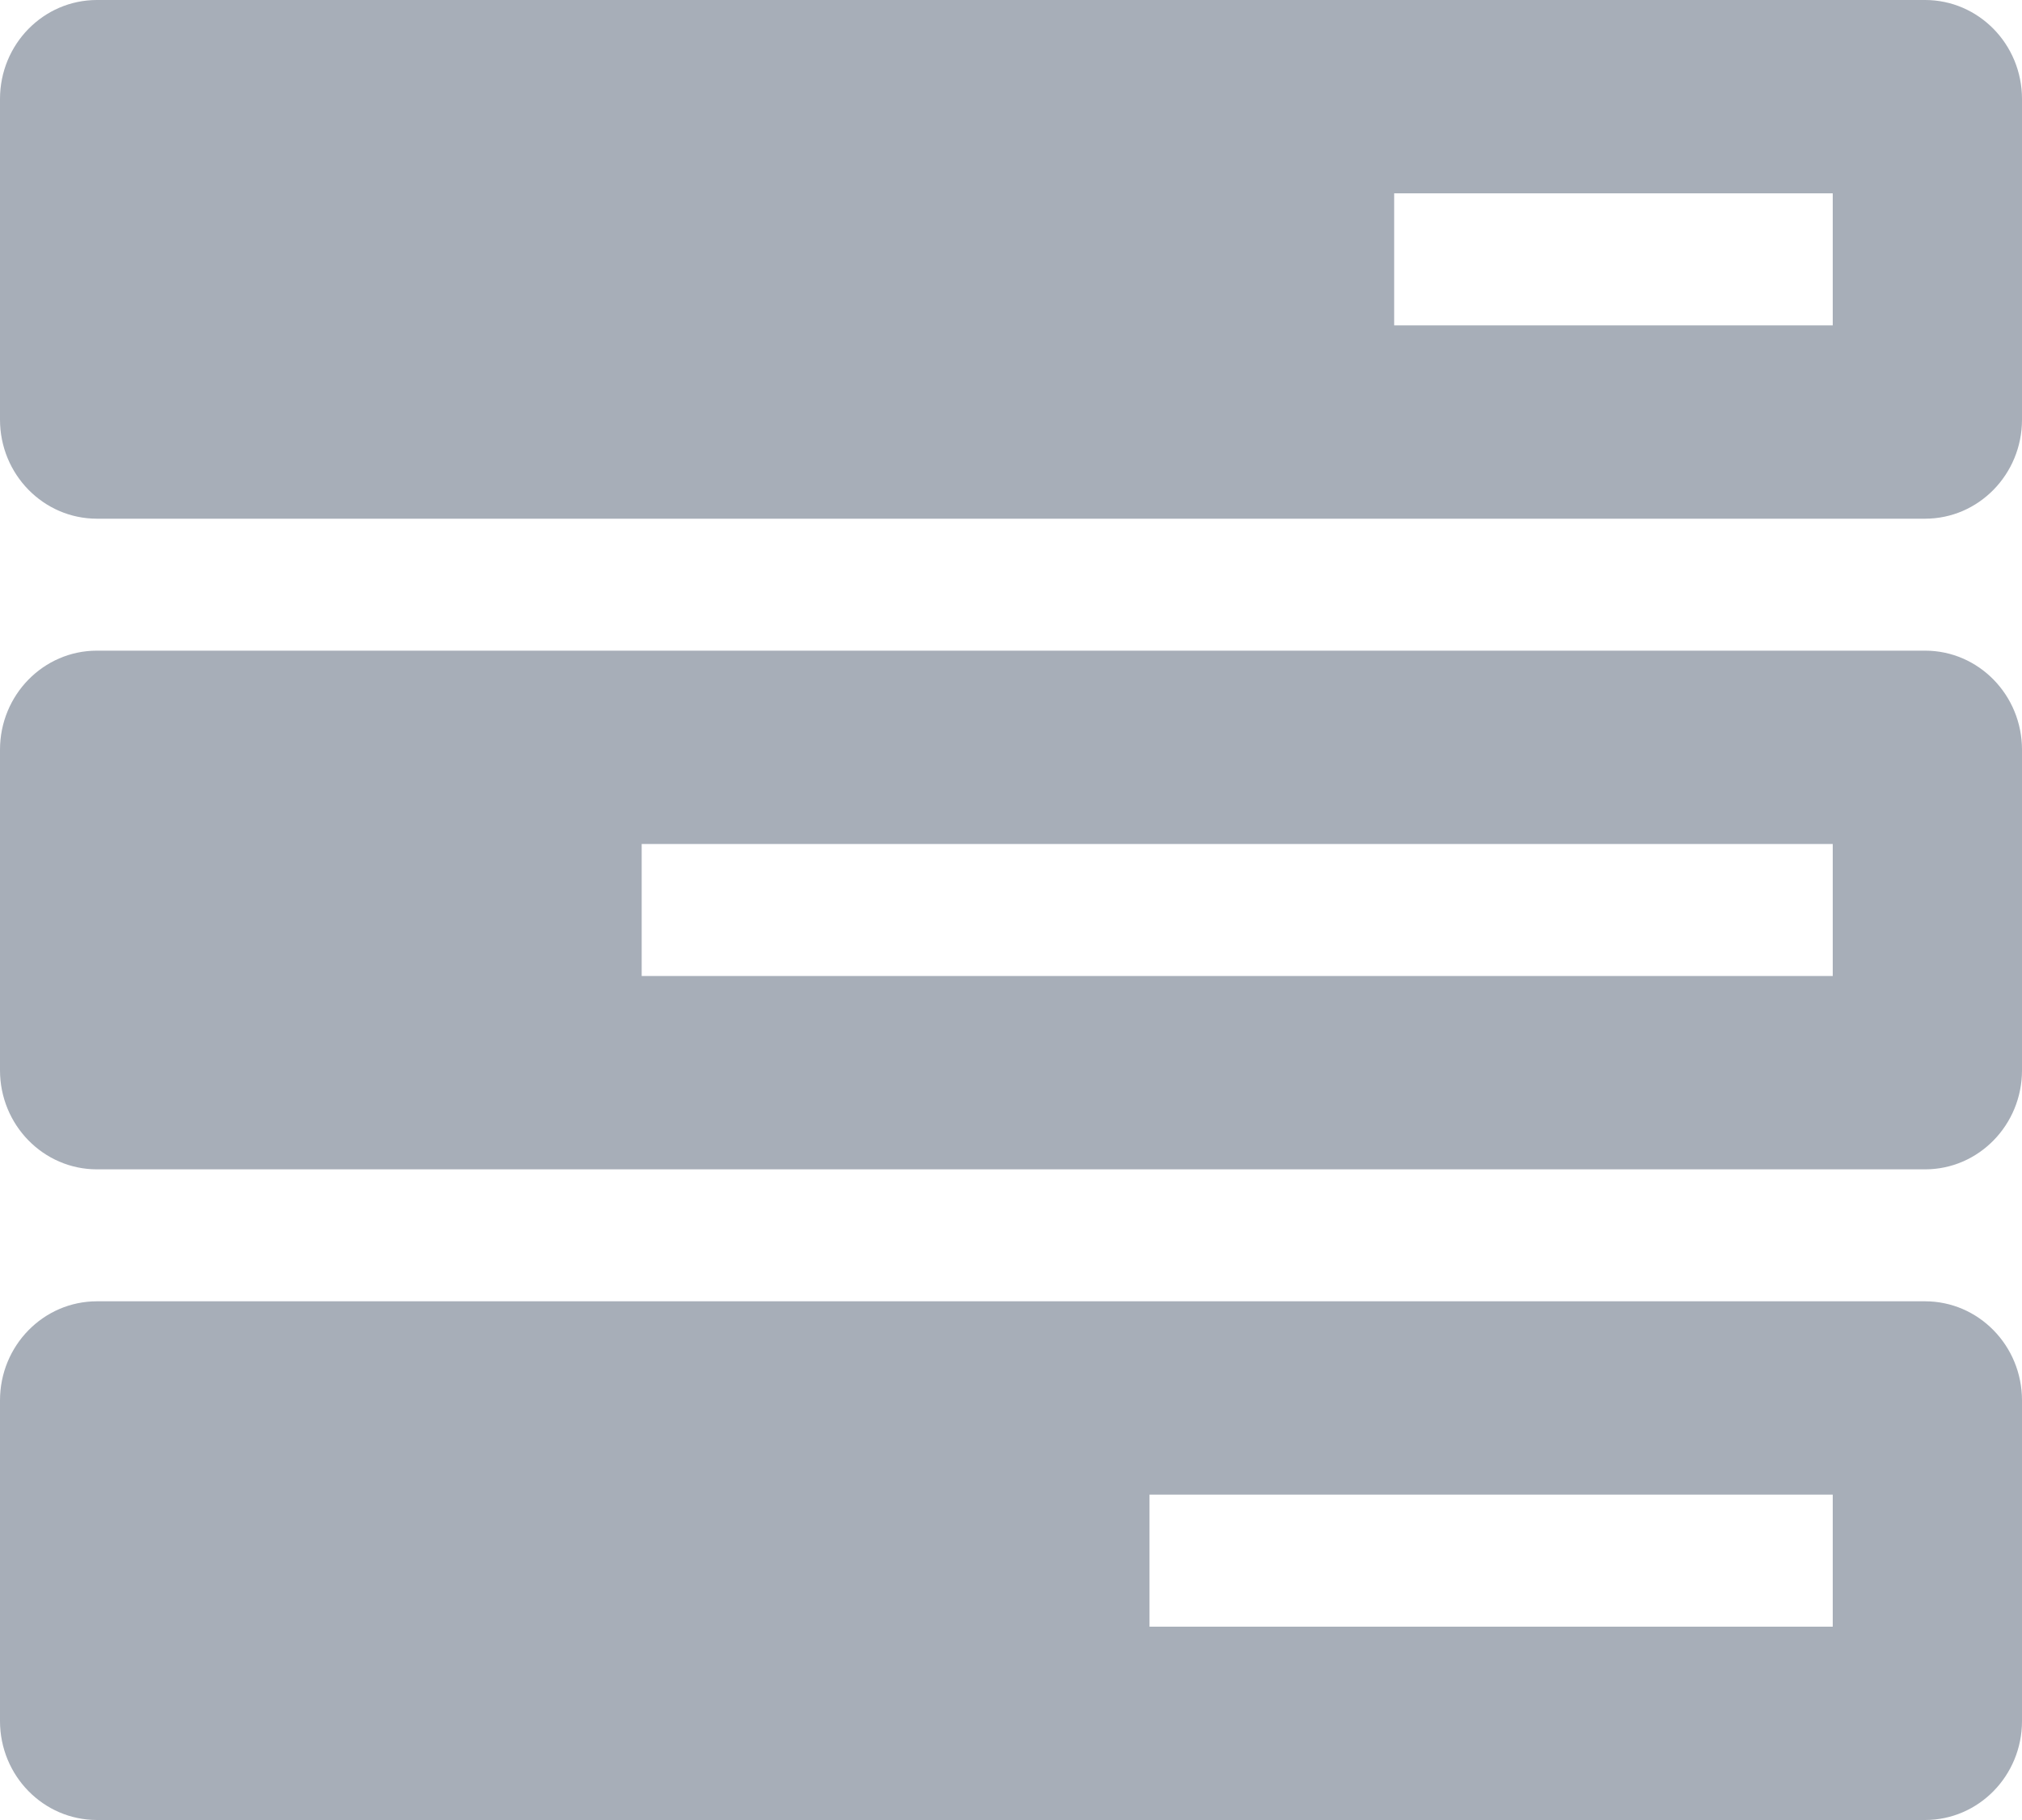
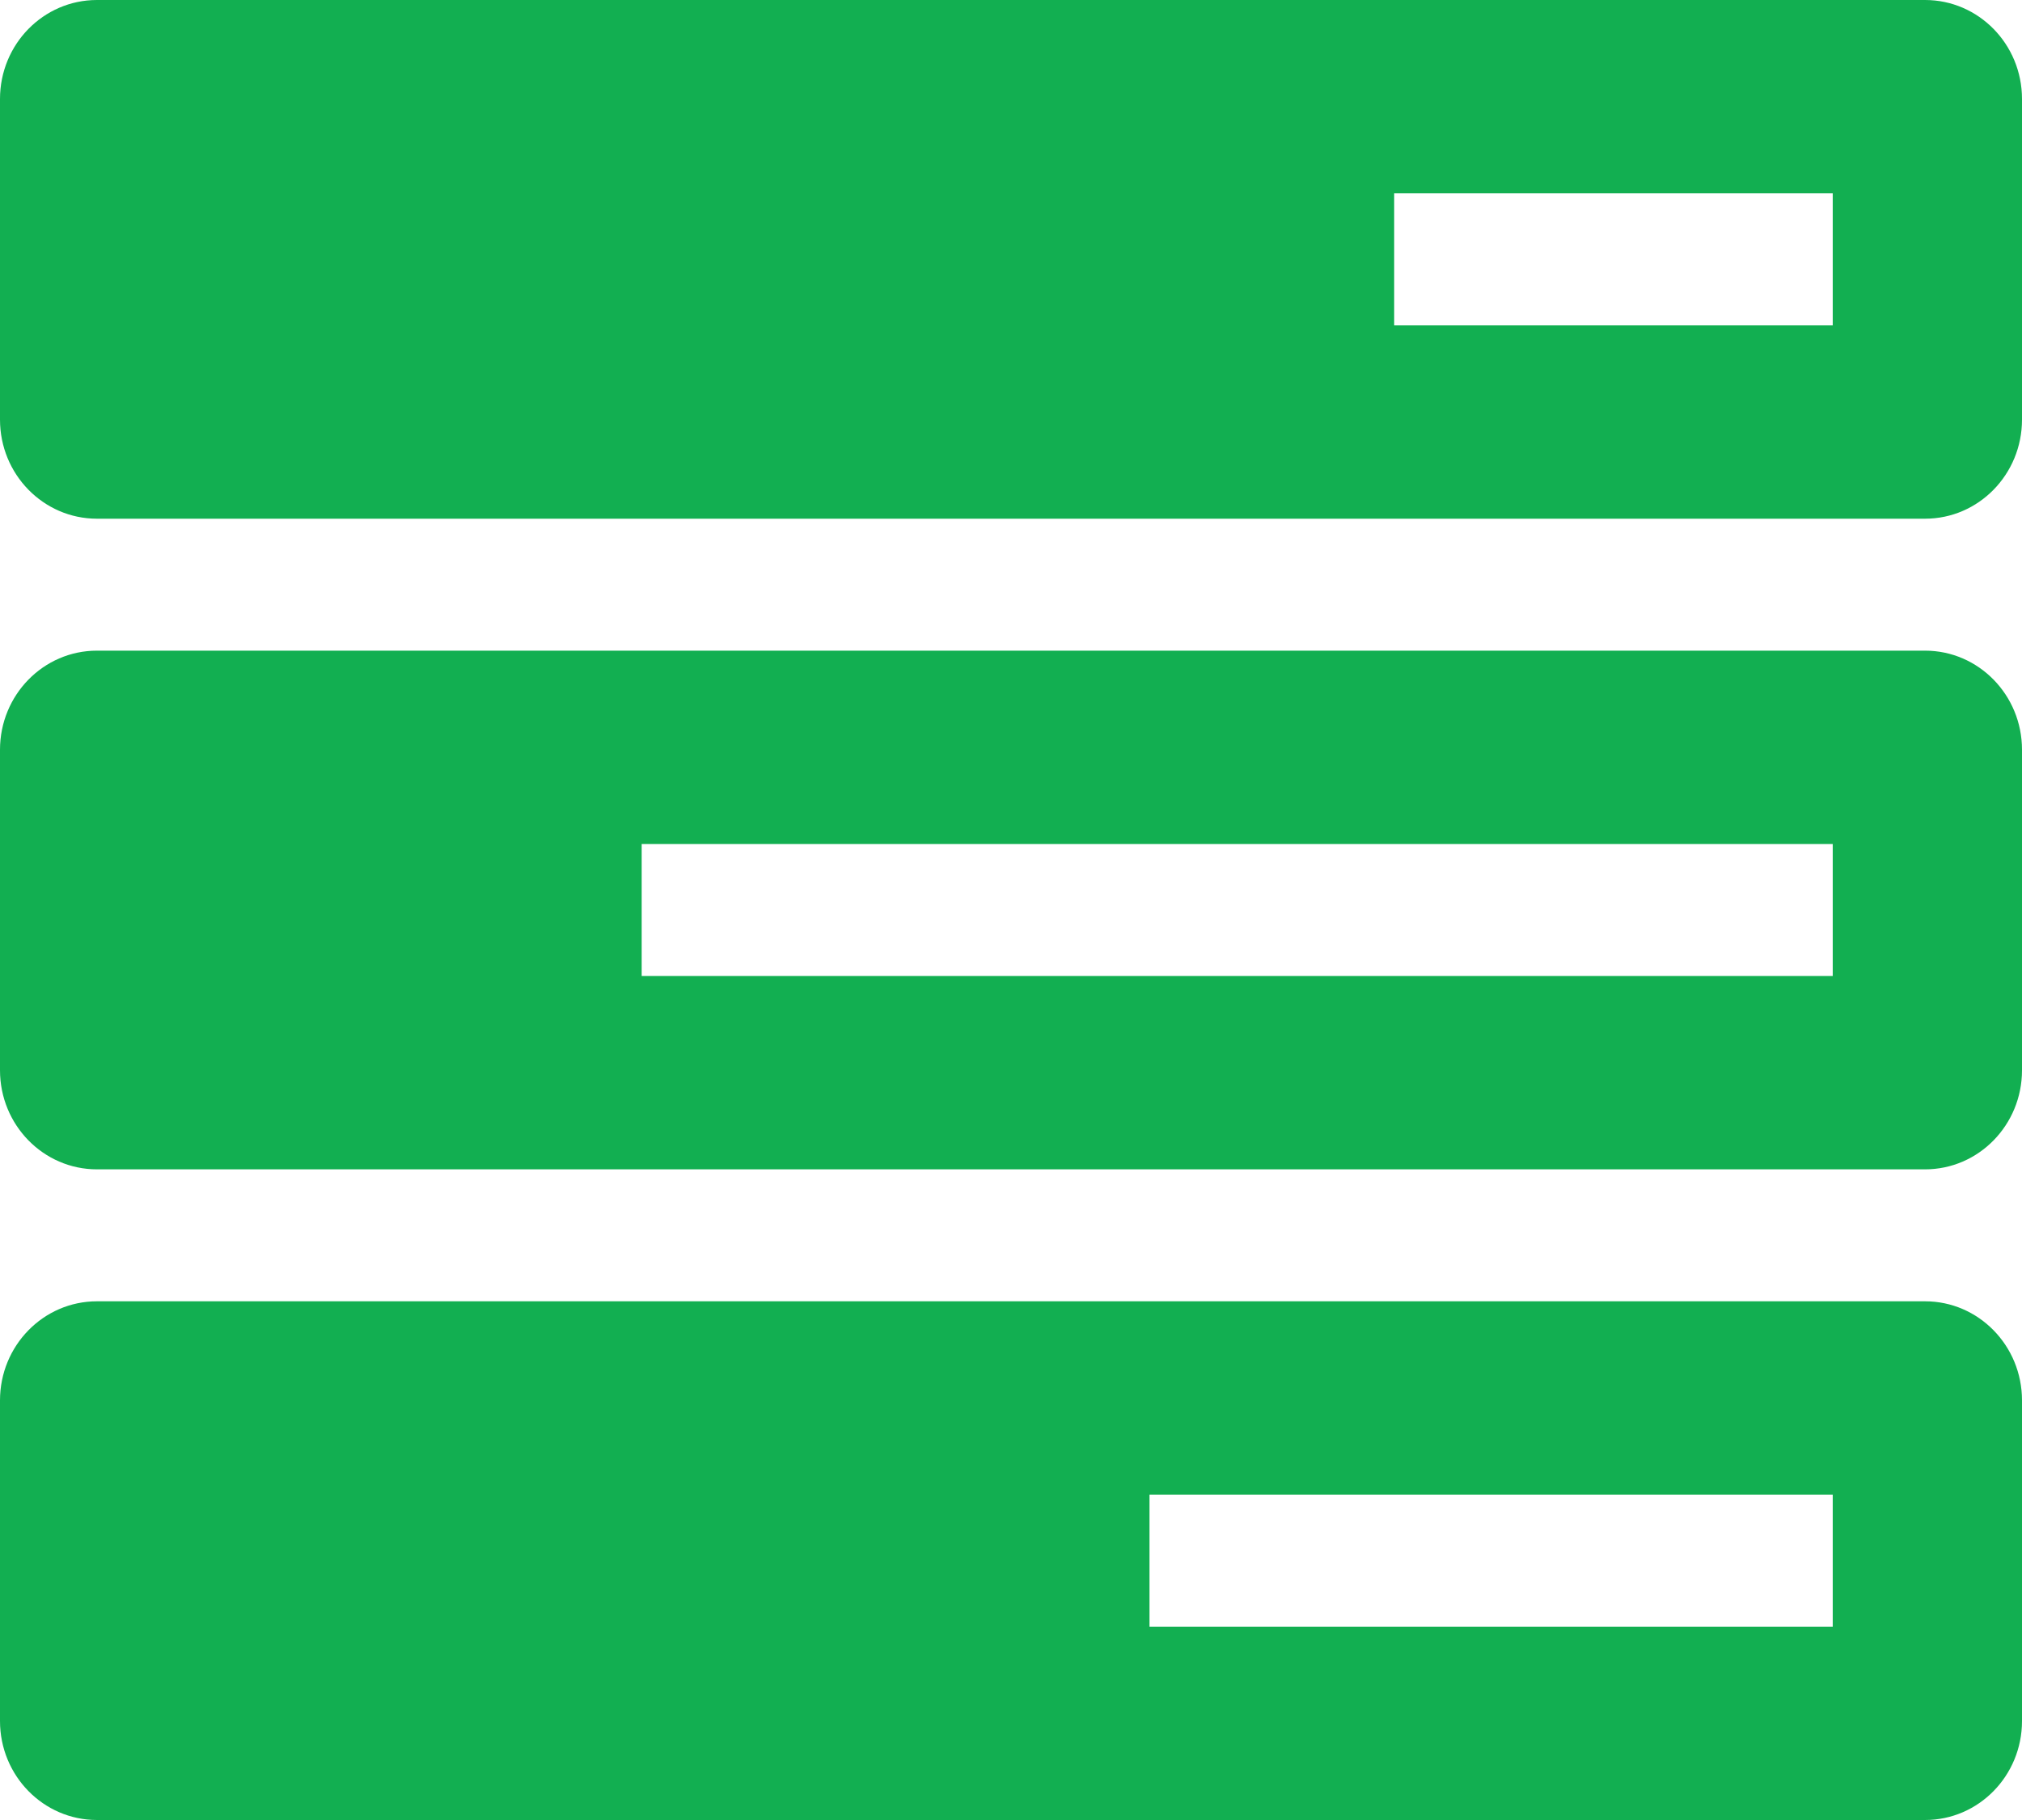
<svg xmlns="http://www.w3.org/2000/svg" width="20" height="18" viewBox="0 0 20 18" fill="none">
-   <path fill-rule="evenodd" clip-rule="evenodd" d="M0.959 0C0.429 0 0 0.438 0 0.979V4.15C0 4.691 0.429 5.13 0.959 5.13H19.041C19.571 5.13 20 4.691 20 4.15V0.979C20 0.438 19.571 0 19.041 0H0.959ZM18.128 1.912H13.79V3.218H18.128V1.912Z" fill="#A7AEB8" />
-   <path fill-rule="evenodd" clip-rule="evenodd" d="M0.959 6.435C0.429 6.435 0 6.874 0 7.415V10.585C0 11.126 0.429 11.565 0.959 11.565H19.041C19.571 11.565 20 11.126 20 10.585V7.415C20 6.874 19.571 6.435 19.041 6.435H0.959ZM18.128 8.347H6.347V9.653H18.128V8.347Z" fill="#A7AEB8" />
-   <path fill-rule="evenodd" clip-rule="evenodd" d="M0.959 12.87C0.429 12.87 0 13.309 0 13.85V17.021C0 17.562 0.429 18 0.959 18H19.041C19.571 18 20 17.562 20 17.021V13.85C20 13.309 19.571 12.87 19.041 12.87H0.959ZM18.128 14.782H11.37V16.088H18.128V14.782Z" fill="#A7AEB8" />
+   <path fill-rule="evenodd" clip-rule="evenodd" d="M0.959 0C0.429 0 0 0.438 0 0.979V4.15C0 4.691 0.429 5.13 0.959 5.13H19.041C19.571 5.13 20 4.691 20 4.15V0.979C20 0.438 19.571 0 19.041 0H0.959ZM18.128 1.912H13.79V3.218H18.128V1.912Z" fill="#12AF51" />
+   <path fill-rule="evenodd" clip-rule="evenodd" d="M0.959 6.435C0.429 6.435 0 6.874 0 7.415V10.585C0 11.126 0.429 11.565 0.959 11.565H19.041C19.571 11.565 20 11.126 20 10.585V7.415C20 6.874 19.571 6.435 19.041 6.435H0.959ZM18.128 8.347H6.347V9.653H18.128V8.347Z" fill="#12AF51" />
+   <path fill-rule="evenodd" clip-rule="evenodd" d="M0.959 12.87C0.429 12.87 0 13.309 0 13.85V17.021C0 17.562 0.429 18 0.959 18H19.041C19.571 18 20 17.562 20 17.021V13.85C20 13.309 19.571 12.87 19.041 12.87H0.959ZM18.128 14.782H11.37V16.088H18.128V14.782Z" fill="#12AF51" />
</svg>
